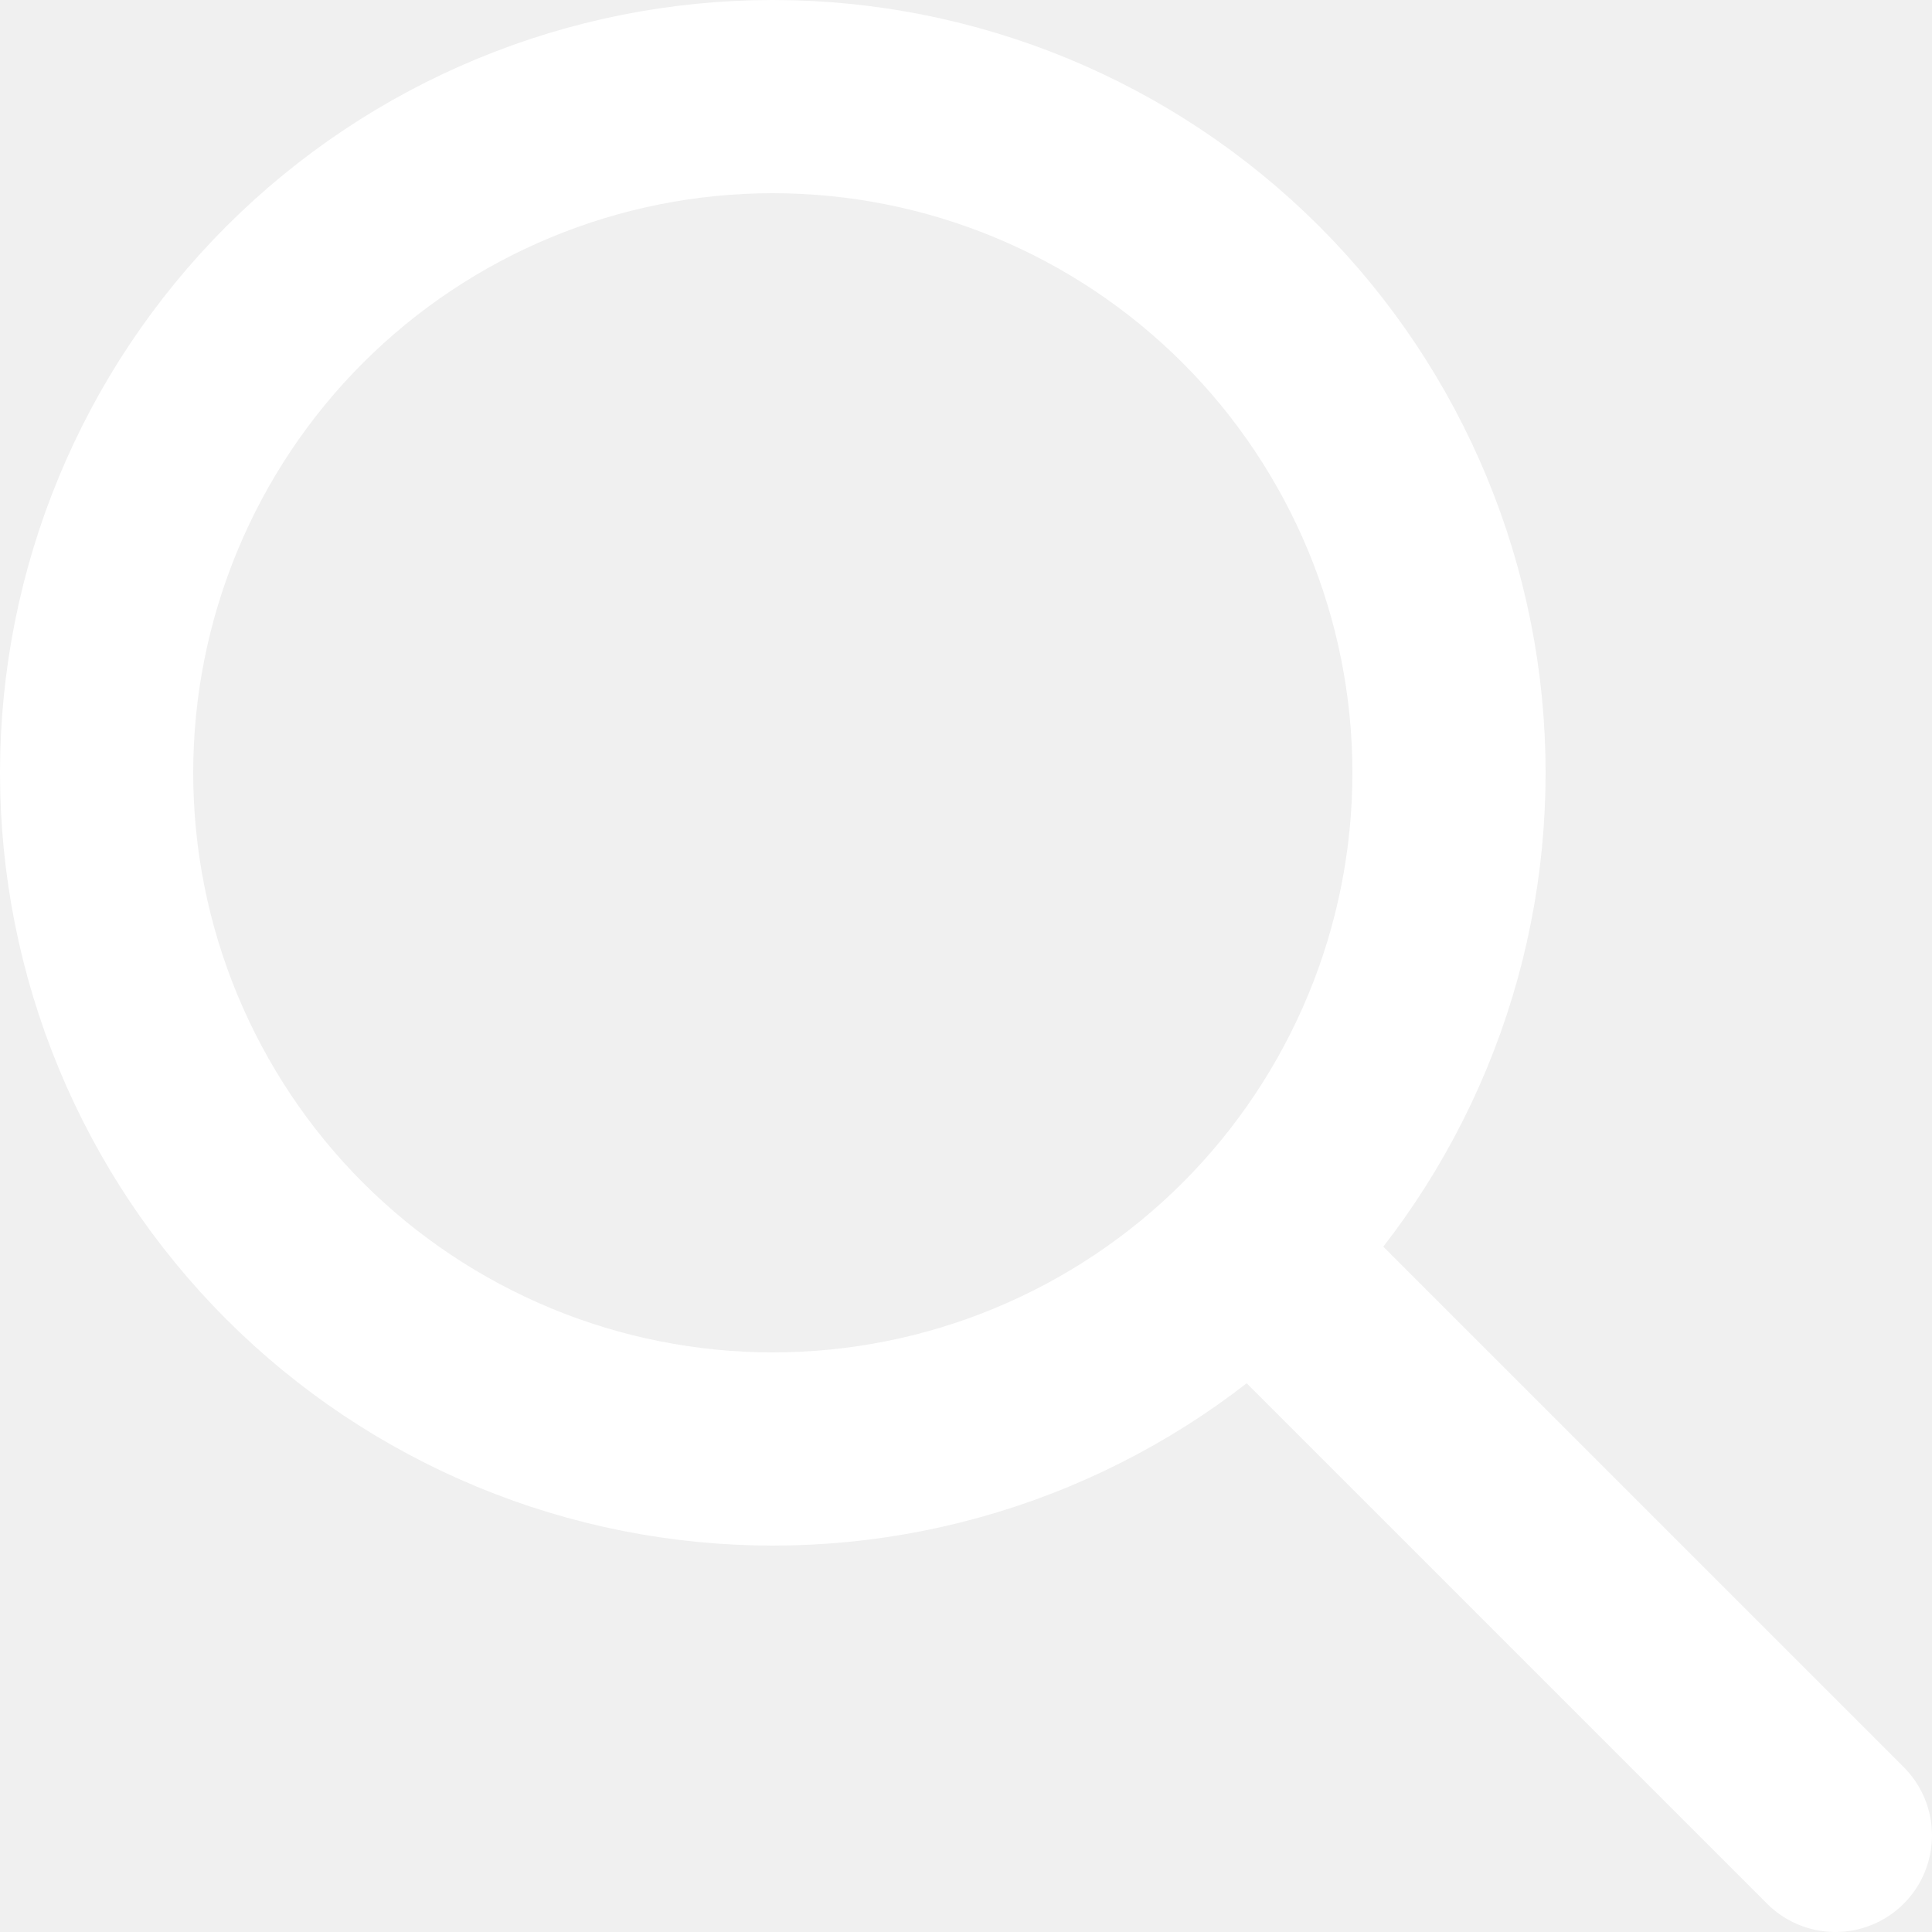
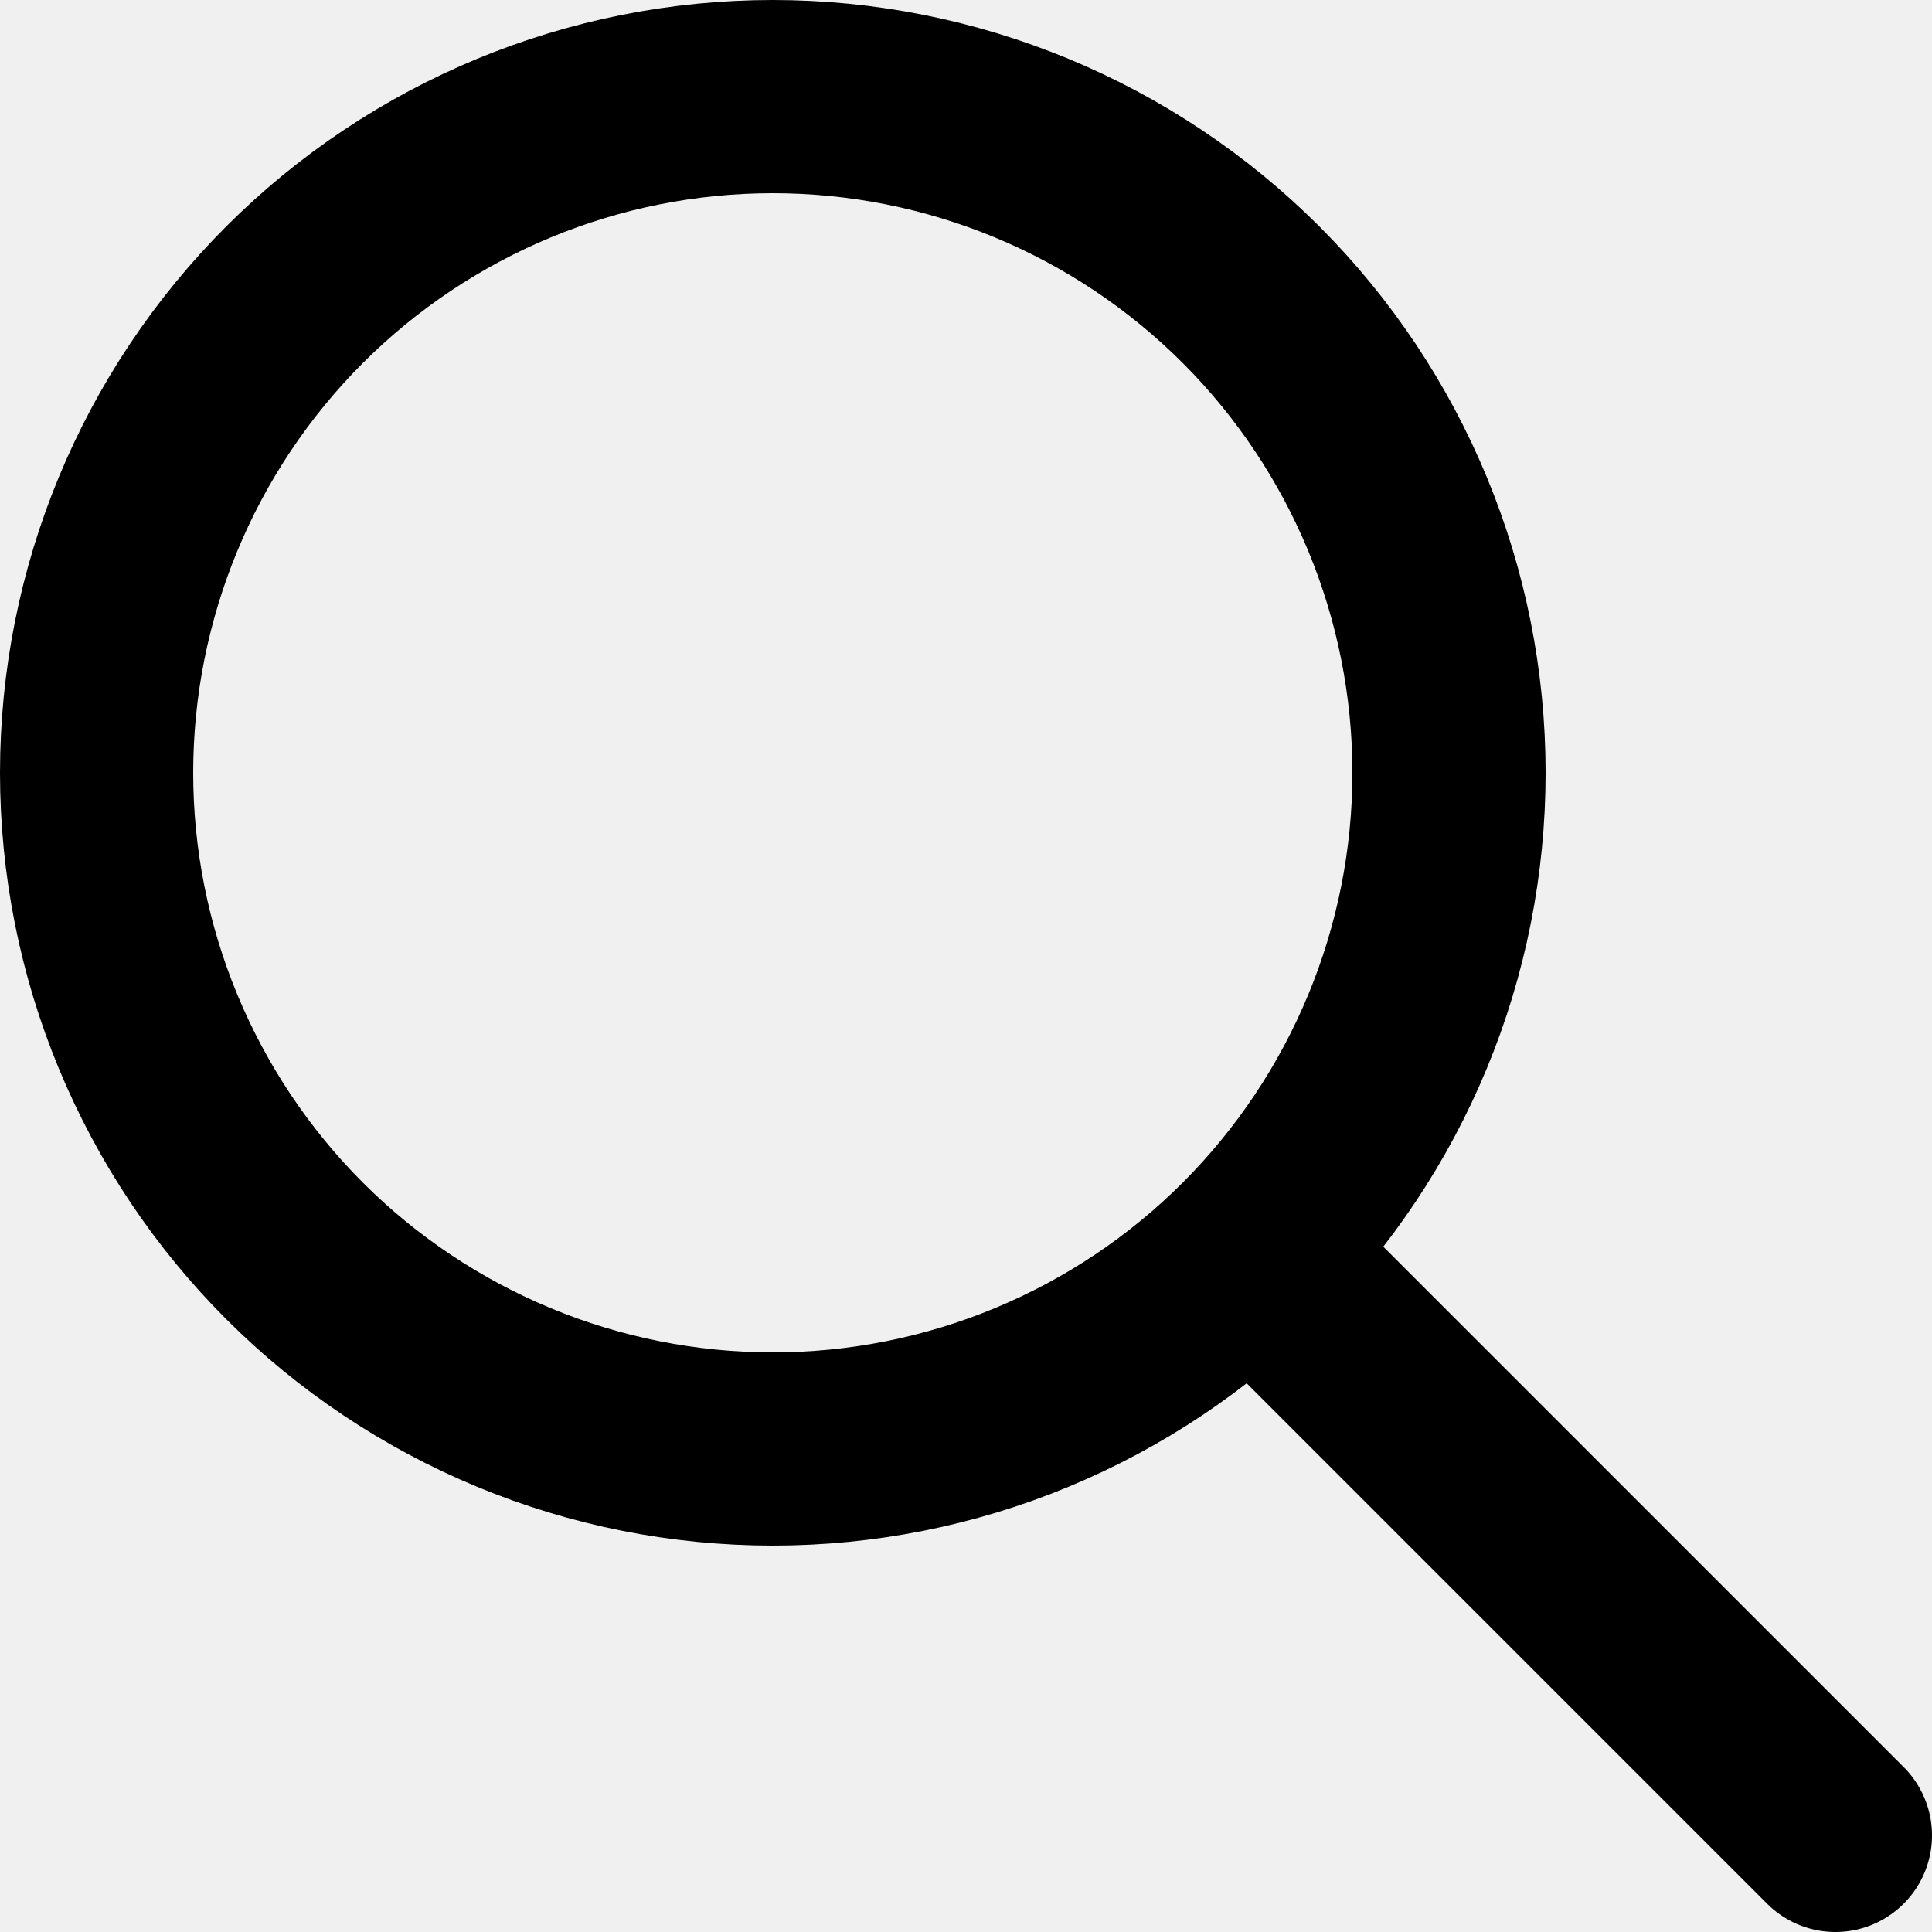
<svg xmlns="http://www.w3.org/2000/svg" width="20" height="20" viewBox="0 0 20 20" fill="none">
-   <path d="M19 19L13 13L19 19ZM15 8C15 8.919 14.819 9.83 14.467 10.679C14.115 11.528 13.6 12.3 12.95 12.95C12.3 13.6 11.528 14.115 10.679 14.467C9.83 14.819 8.919 15 8 15C7.081 15 6.17 14.819 5.321 14.467C4.472 14.115 3.7 13.6 3.05 12.95C2.4 12.3 1.885 11.528 1.533 10.679C1.181 9.83 1 8.919 1 8C1 6.143 1.738 4.363 3.05 3.05C4.363 1.738 6.143 1 8 1C9.857 1 11.637 1.738 12.95 3.05C14.262 4.363 15 6.143 15 8Z" stroke="white" stroke-width="2" stroke-linecap="round" stroke-linejoin="round" />
+   <path d="M19 19L13 13L19 19ZM15 8C15 8.919 14.819 9.83 14.467 10.679C14.115 11.528 13.6 12.3 12.95 12.95C12.3 13.6 11.528 14.115 10.679 14.467C9.83 14.819 8.919 15 8 15C7.081 15 6.17 14.819 5.321 14.467C4.472 14.115 3.7 13.6 3.05 12.95C2.4 12.3 1.885 11.528 1.533 10.679C1.181 9.83 1 8.919 1 8C1 6.143 1.738 4.363 3.05 3.05C4.363 1.738 6.143 1 8 1C9.857 1 11.637 1.738 12.95 3.05C14.262 4.363 15 6.143 15 8Z" stroke="black" stroke-width="2" stroke-linecap="round" stroke-linejoin="round" />
</svg>
